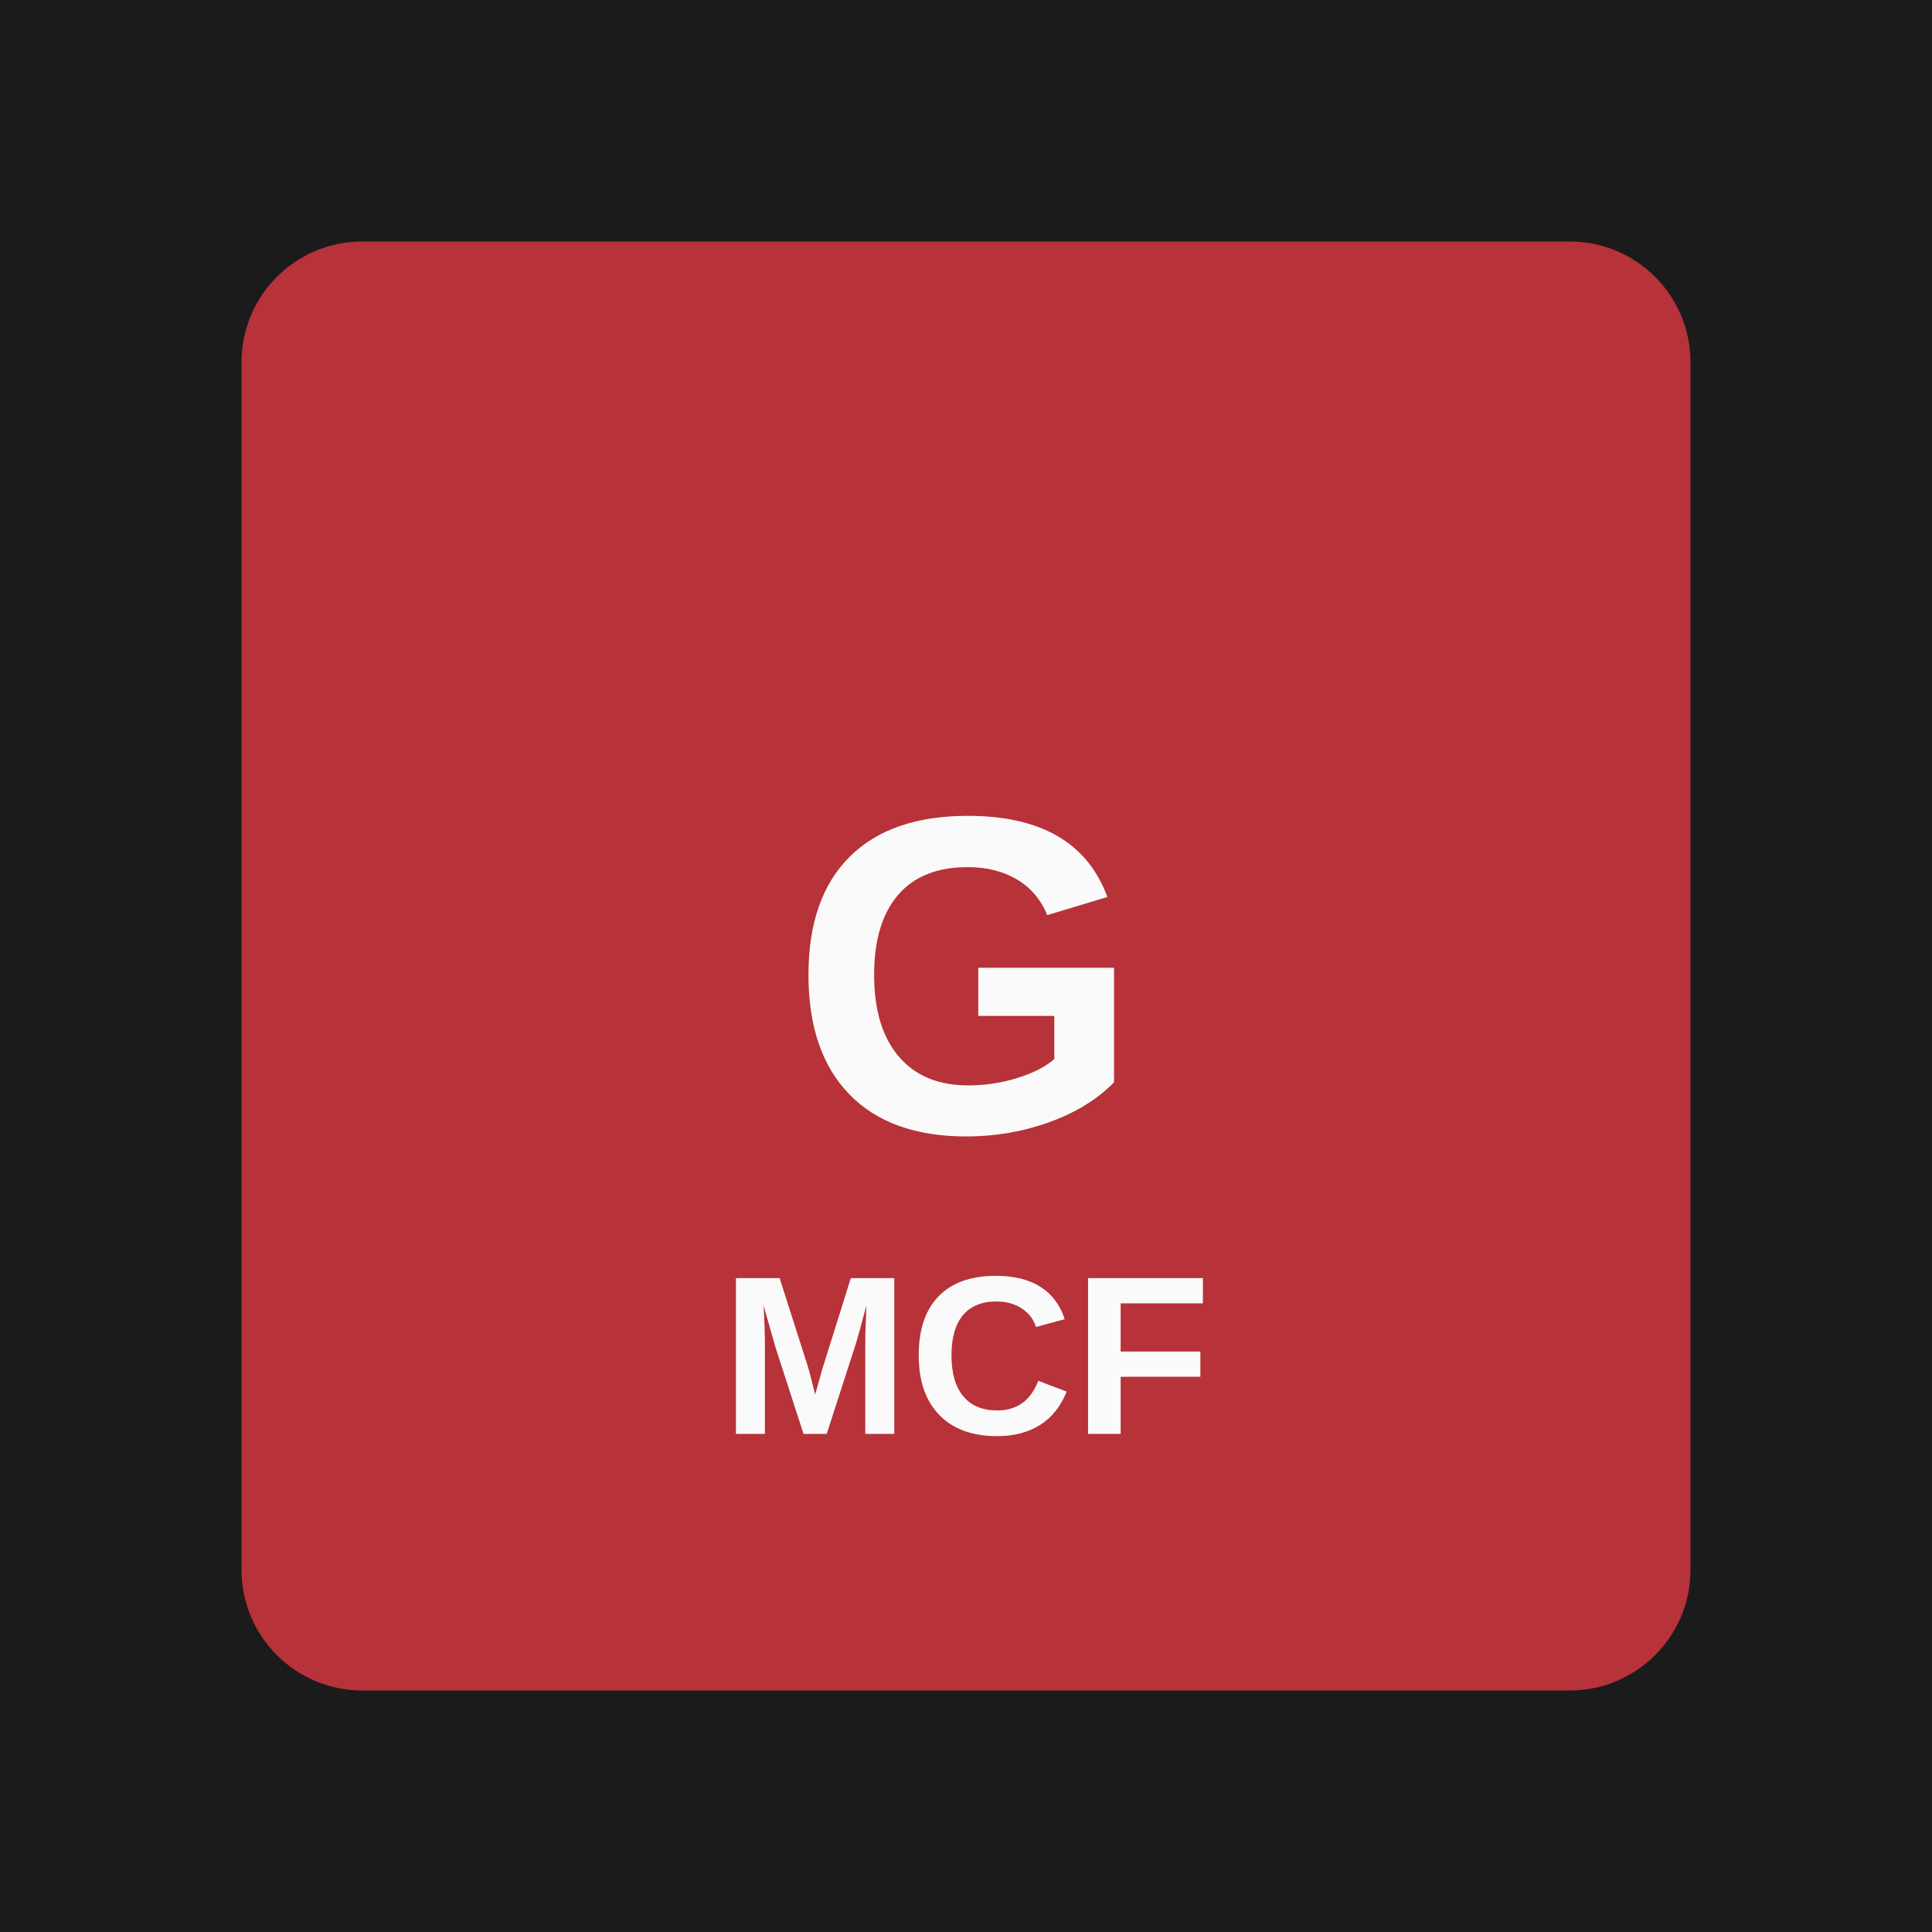
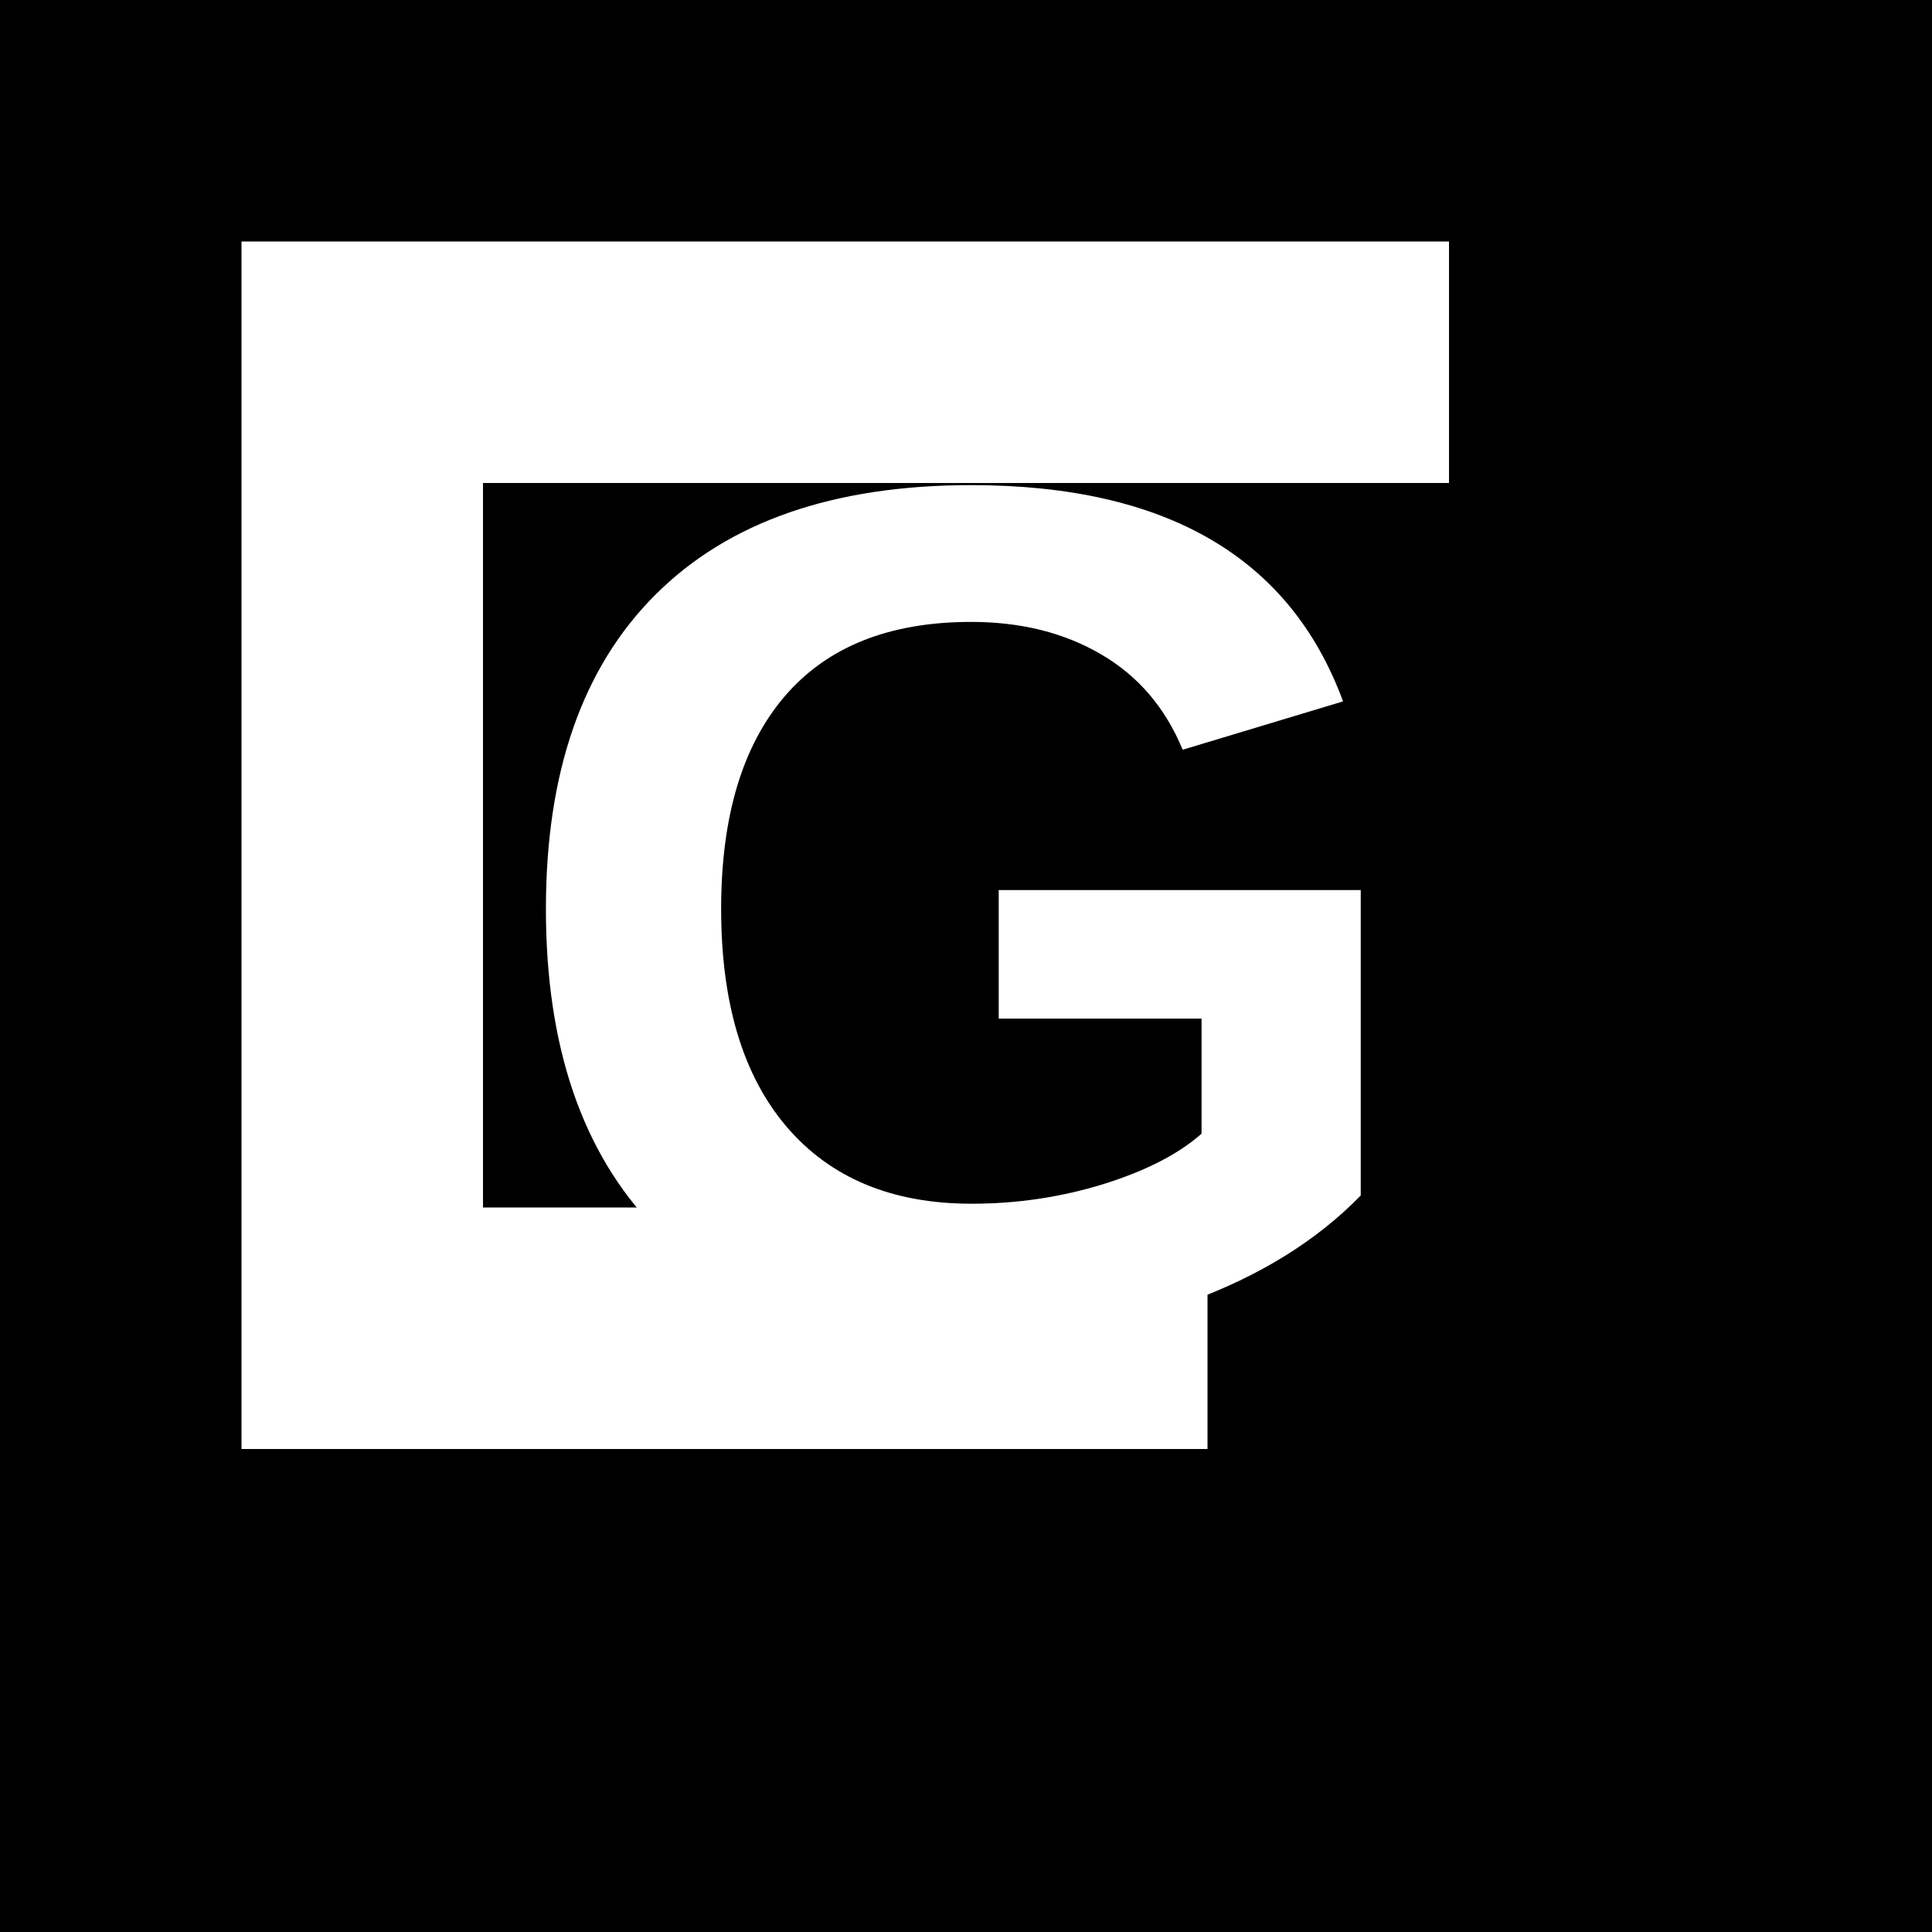
- <svg xmlns="http://www.w3.org/2000/svg" width="512" height="512" viewBox="0 0 512 512">
-   <rect width="512" height="512" fill="#1B1B1B" />
-   <rect x="64" y="64" width="384" height="384" fill="#B73239" rx="32" />
-   <text x="256" y="300" text-anchor="middle" fill="#FAFAFA" font-family="Arial, sans-serif" font-size="120" font-weight="bold">G</text>
-   <text x="256" y="380" text-anchor="middle" fill="#FAFAFA" font-family="Arial, sans-serif" font-size="60" font-weight="bold">MCF</text>
+ <svg xmlns="http://www.w3.org/2000/svg" width="128" height="128" viewBox="0 0 128 128" fill="none">
+   <rect width="128" height="128" fill="black" />
+   <path d="M16 16h80v16H32v48h48v16H16V16z" fill="white" />
+   <text x="64" y="88" text-anchor="middle" fill="white" font-family="Arial, sans-serif" font-size="80" font-weight="bold">G</text>
</svg>
